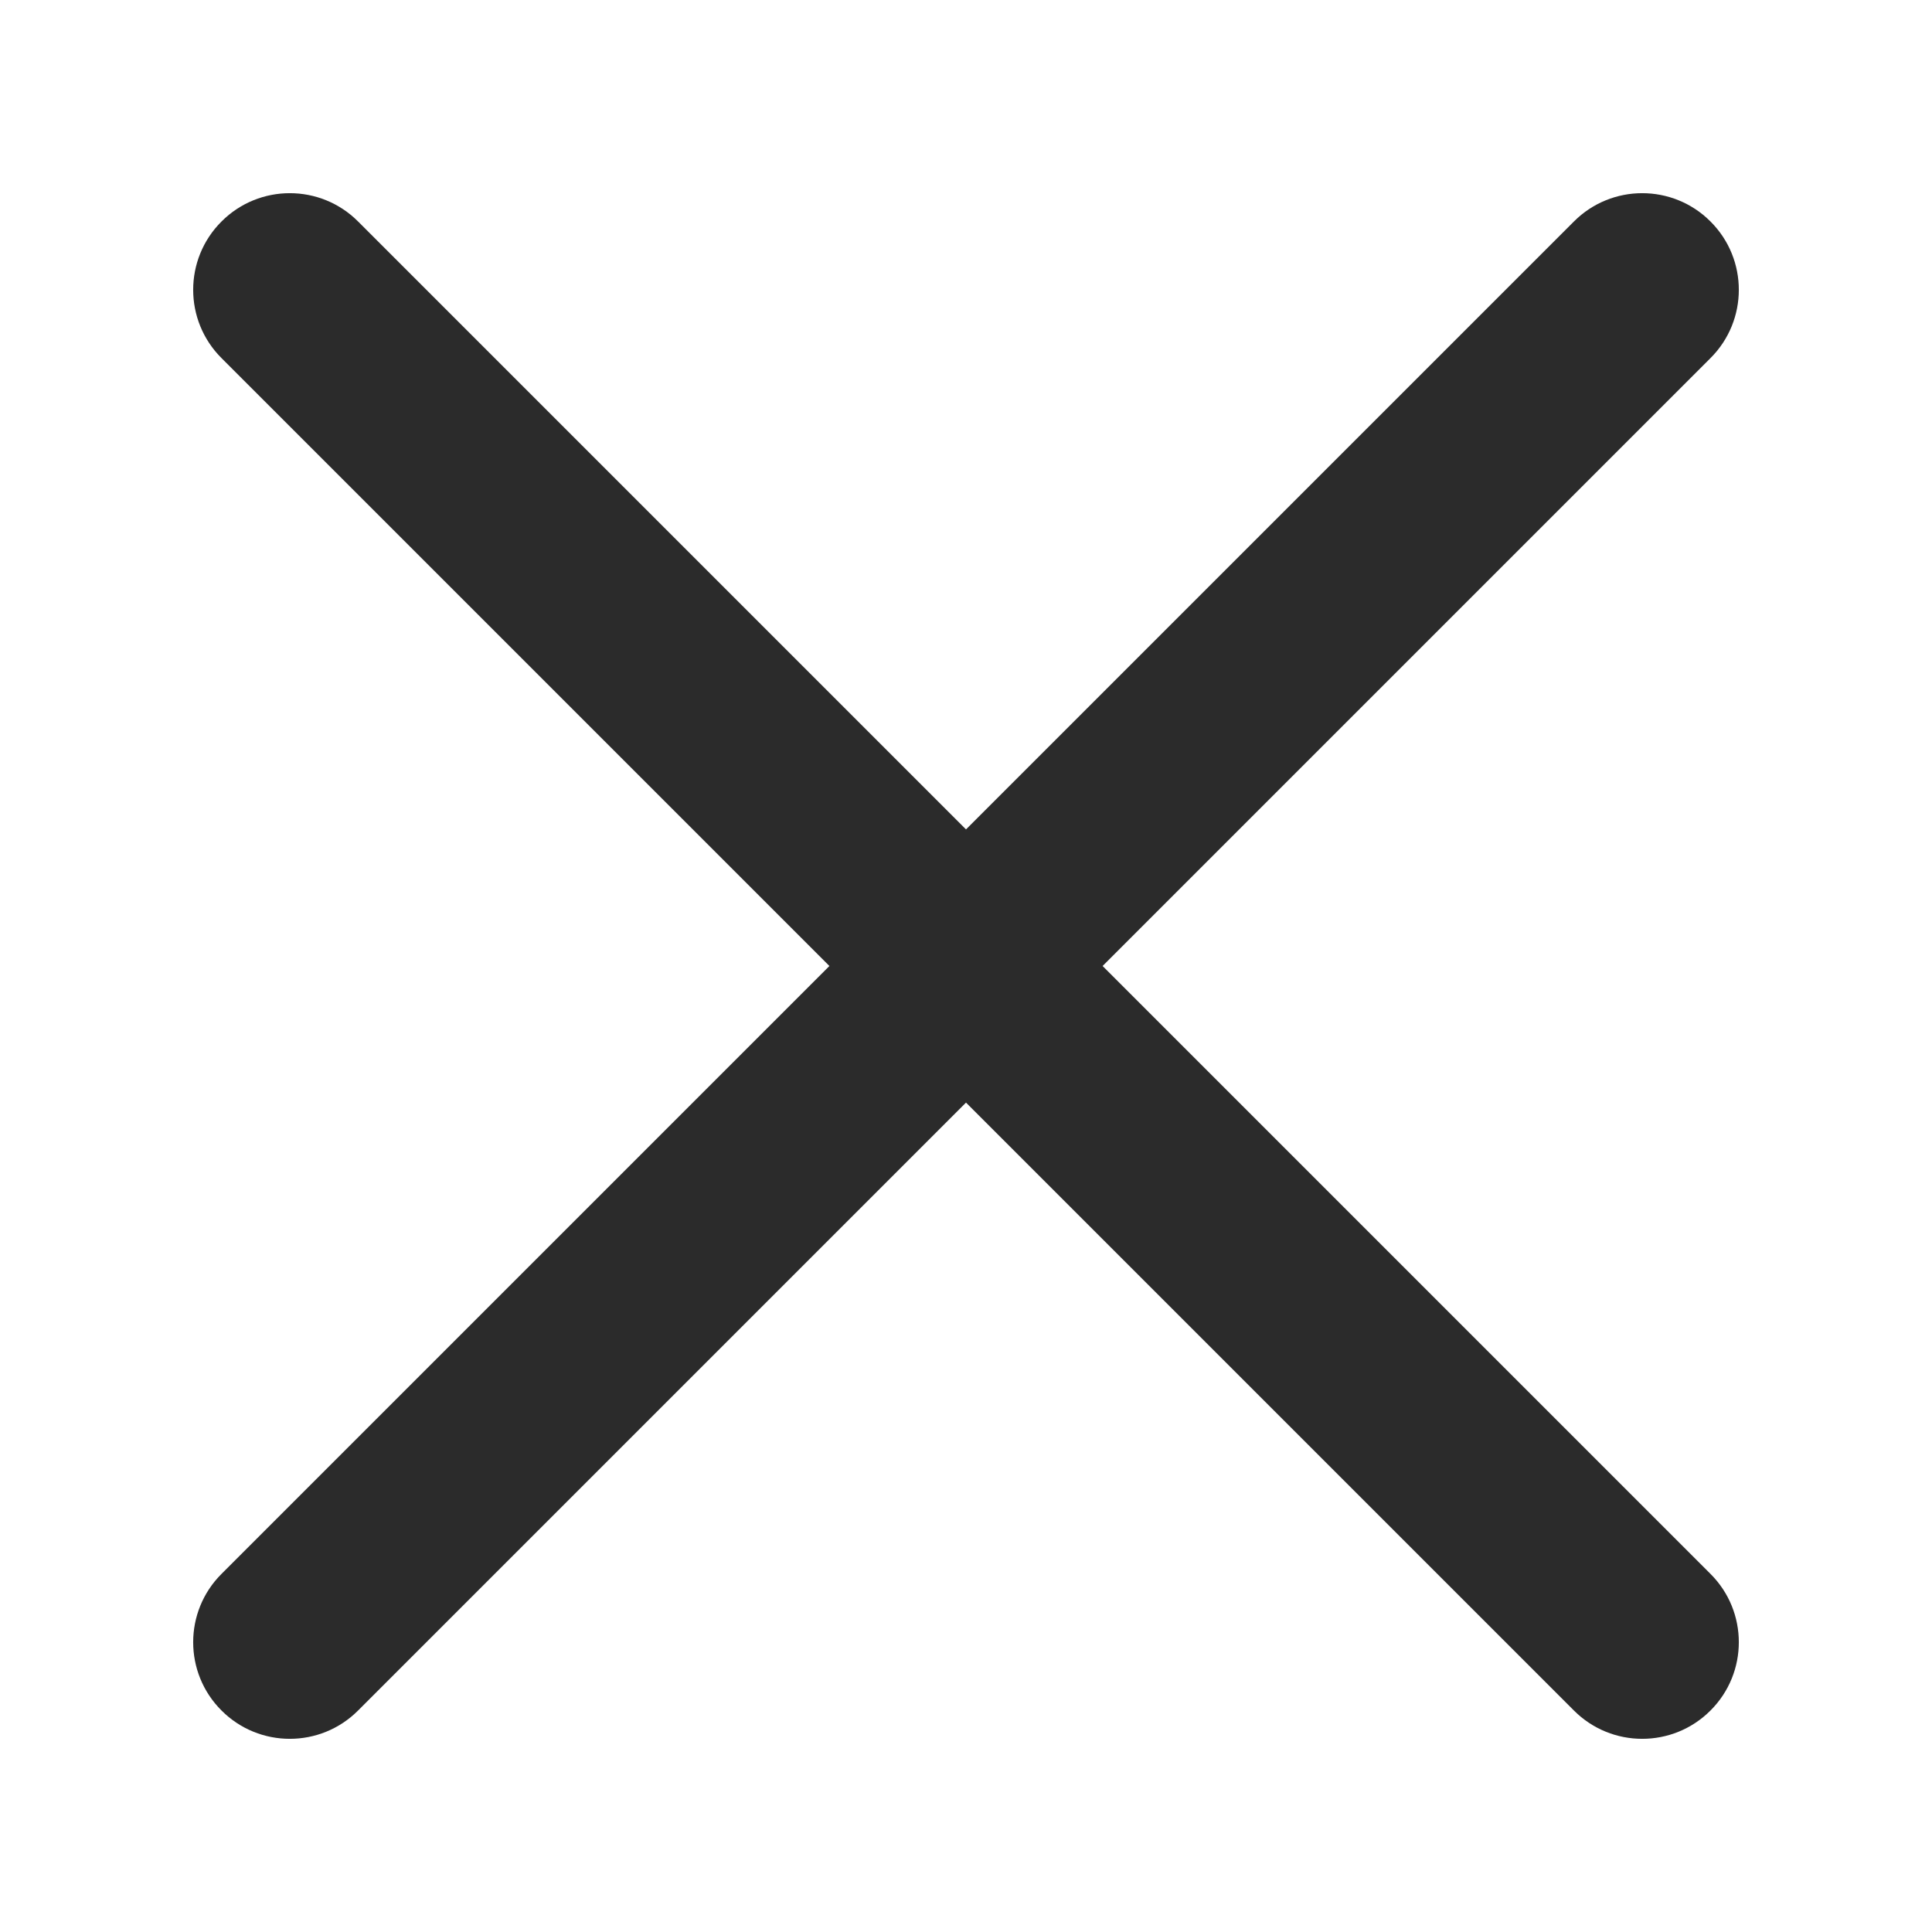
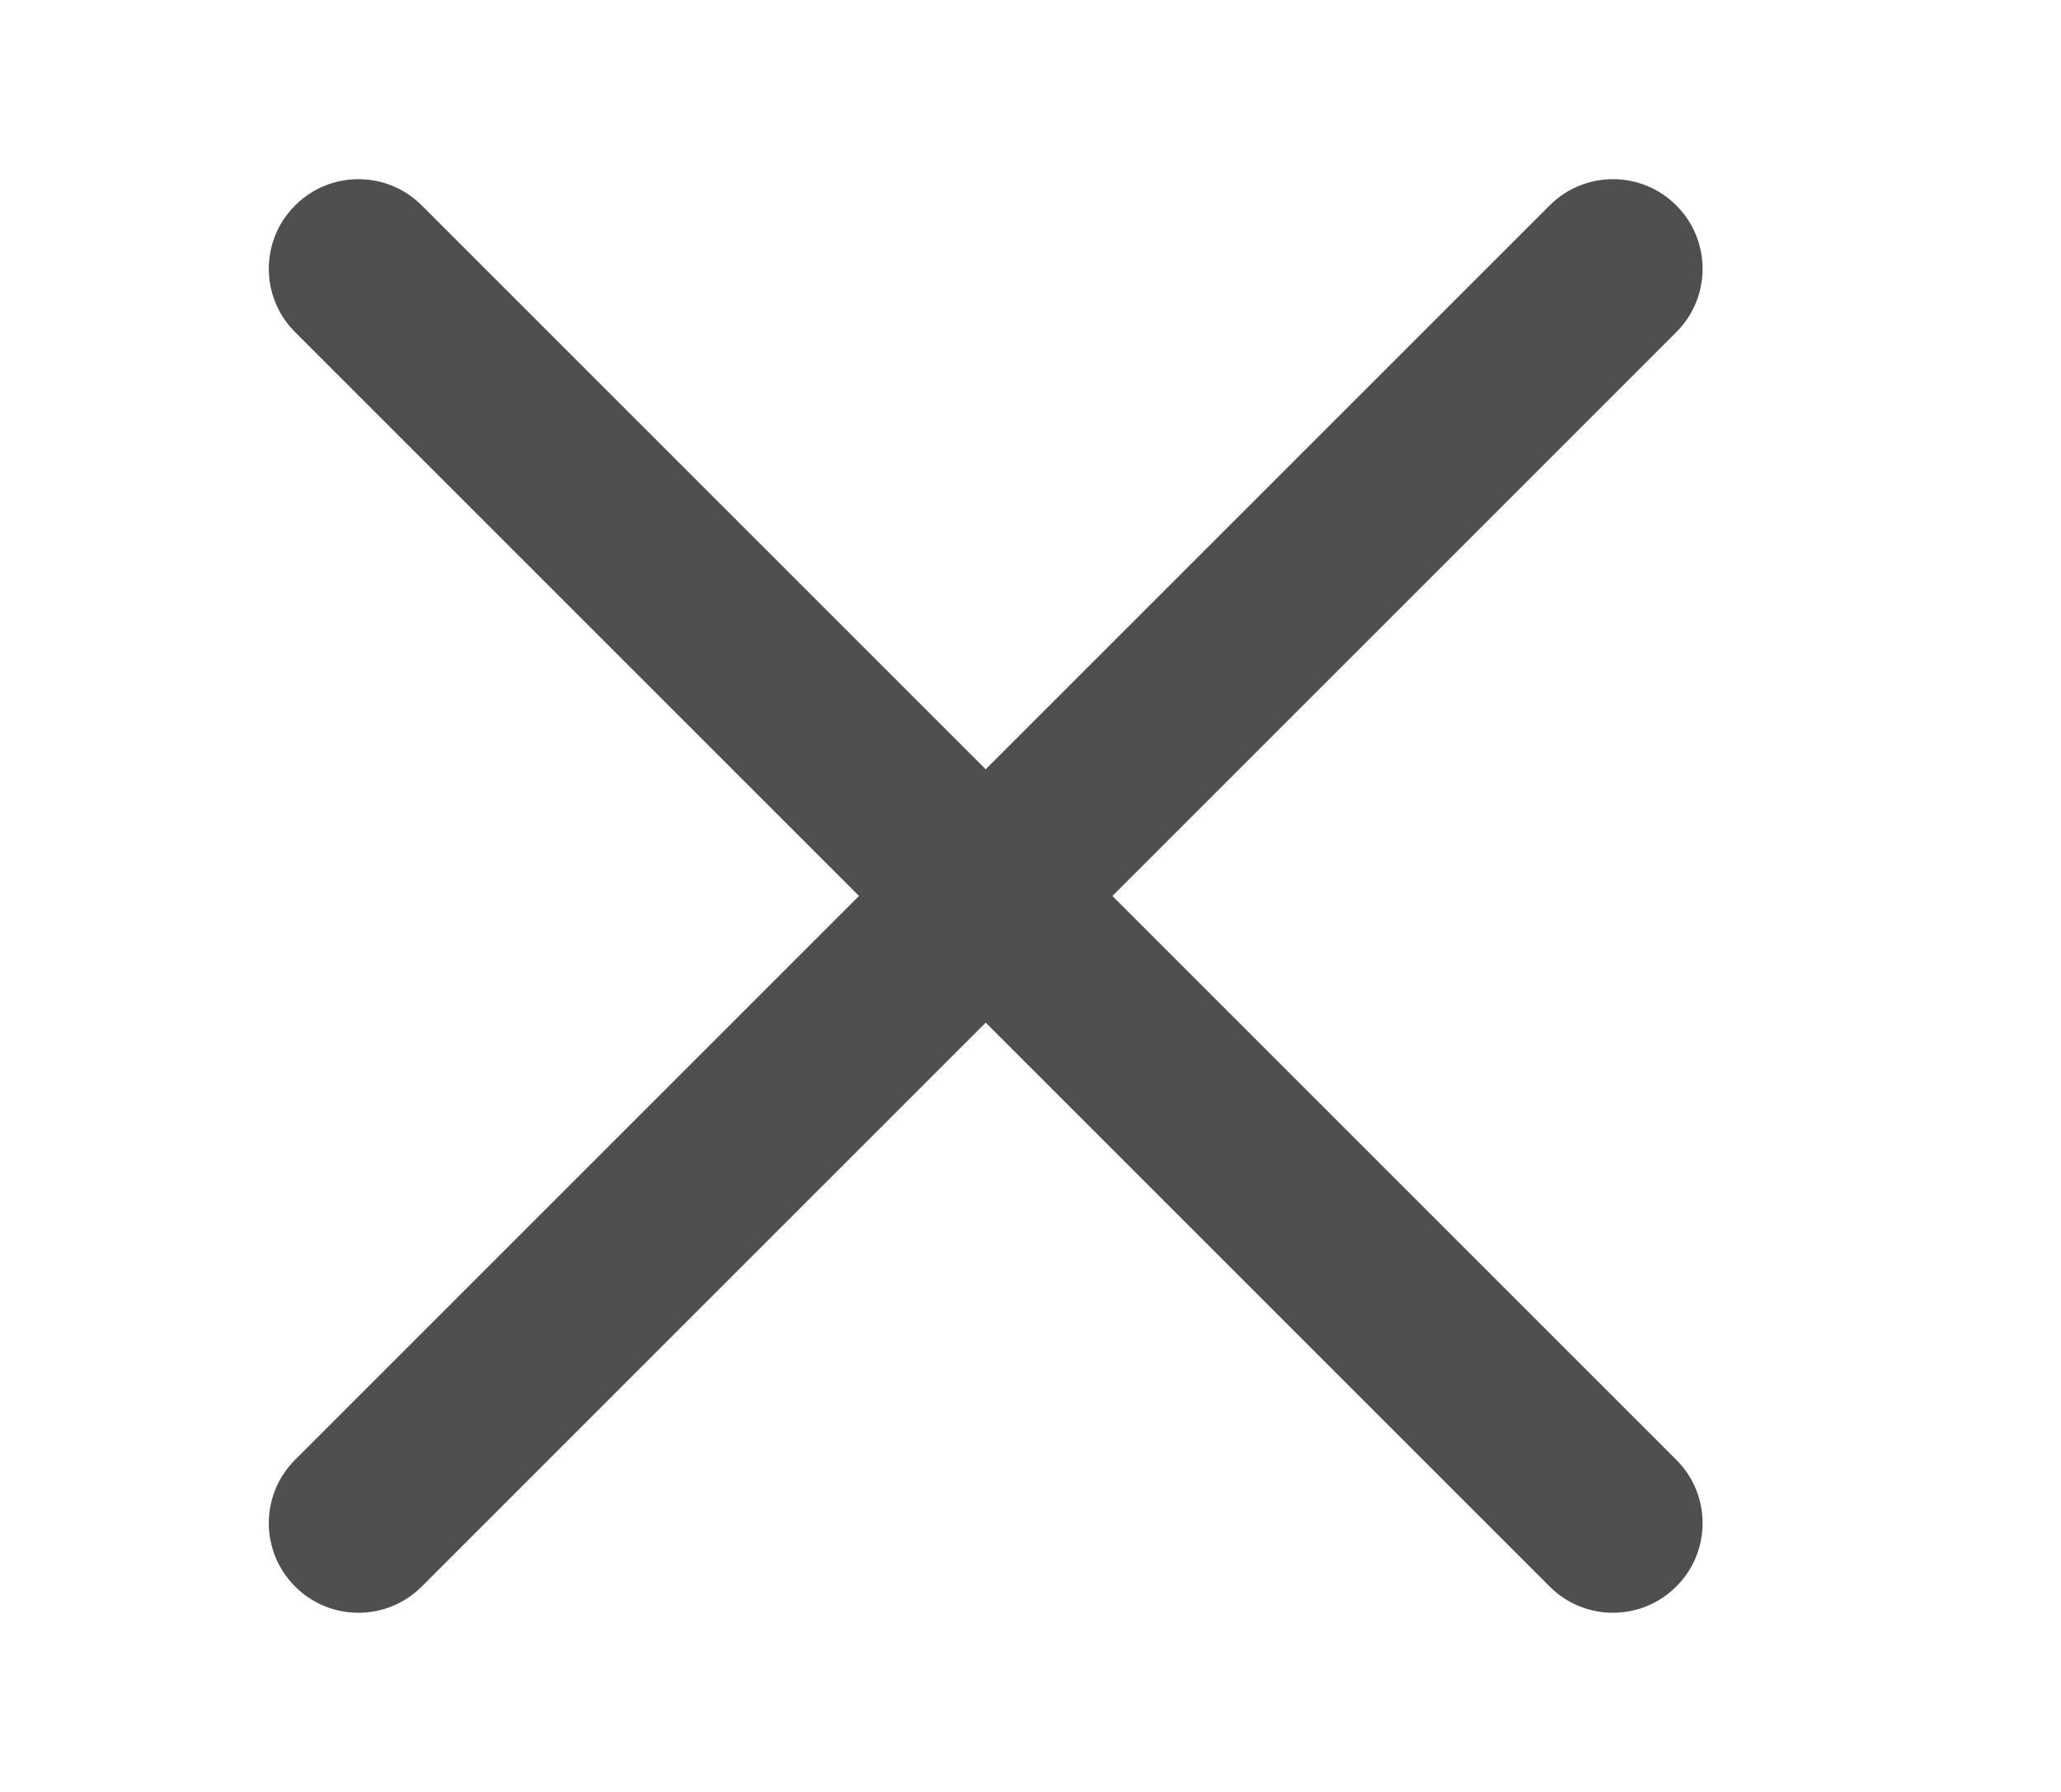
- <svg xmlns="http://www.w3.org/2000/svg" width="20" height="20" viewBox="0 0 20 20" fill="none">
-   <path fill-rule="evenodd" clip-rule="evenodd" d="M2.293 2.293C2.683 1.902 3.317 1.902 3.707 2.293L10 8.586L16.293 2.293C16.683 1.902 17.317 1.902 17.707 2.293C18.098 2.683 18.098 3.317 17.707 3.707L11.414 10L17.707 16.293C18.098 16.683 18.098 17.317 17.707 17.707C17.317 18.098 16.683 18.098 16.293 17.707L10 11.414L3.707 17.707C3.317 18.098 2.683 18.098 2.293 17.707C1.902 17.317 1.902 16.683 2.293 16.293L8.586 10L2.293 3.707C1.902 3.317 1.902 2.683 2.293 2.293Z" fill="#2B2B2B" />
+ <svg xmlns="http://www.w3.org/2000/svg" width="23" height="20" viewBox="0 0 23 20" fill="none">
+   <path fill-rule="evenodd" clip-rule="evenodd" d="M3.293 2.293C3.683 1.902 4.317 1.902 4.707 2.293L11 8.586L17.293 2.293C17.683 1.902 18.317 1.902 18.707 2.293C19.098 2.683 19.098 3.317 18.707 3.707L12.414 10L18.707 16.293C19.098 16.683 19.098 17.317 18.707 17.707C18.317 18.098 17.683 18.098 17.293 17.707L11 11.414L4.707 17.707C4.317 18.098 3.683 18.098 3.293 17.707C2.902 17.317 2.902 16.683 3.293 16.293L9.586 10L3.293 3.707C2.902 3.317 2.902 2.683 3.293 2.293Z" fill="#4F4F4F" />
</svg>
